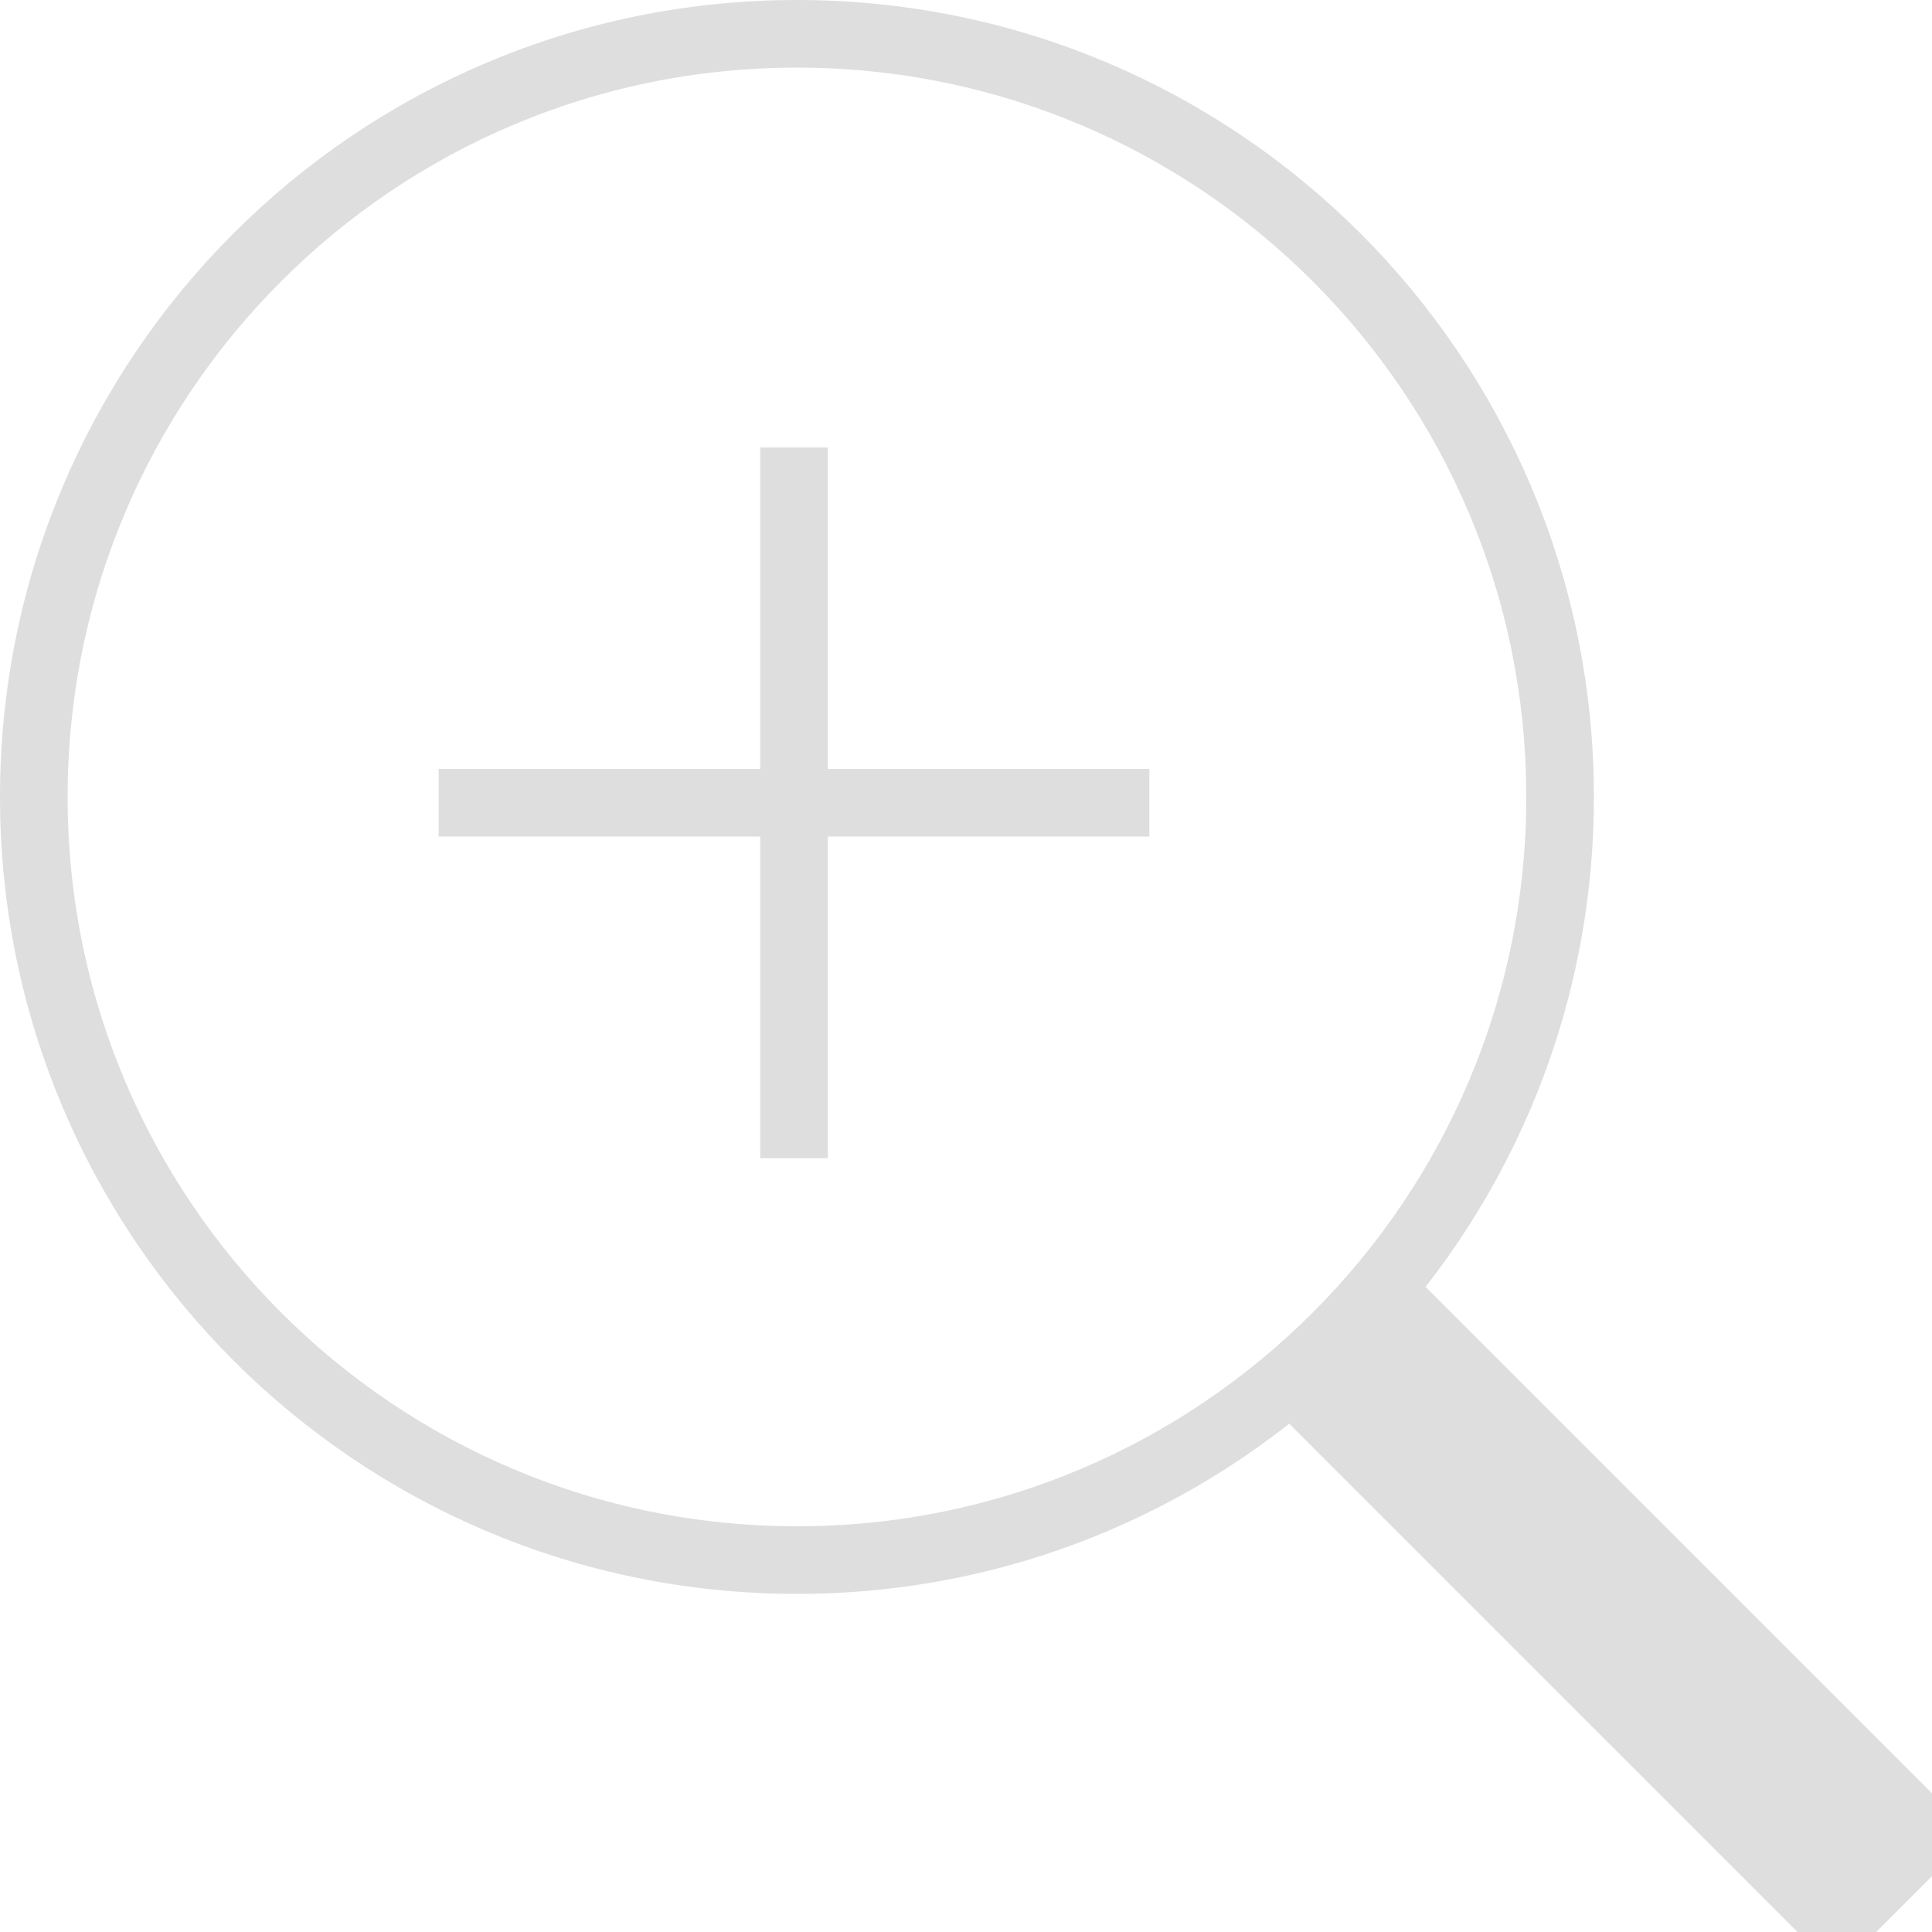
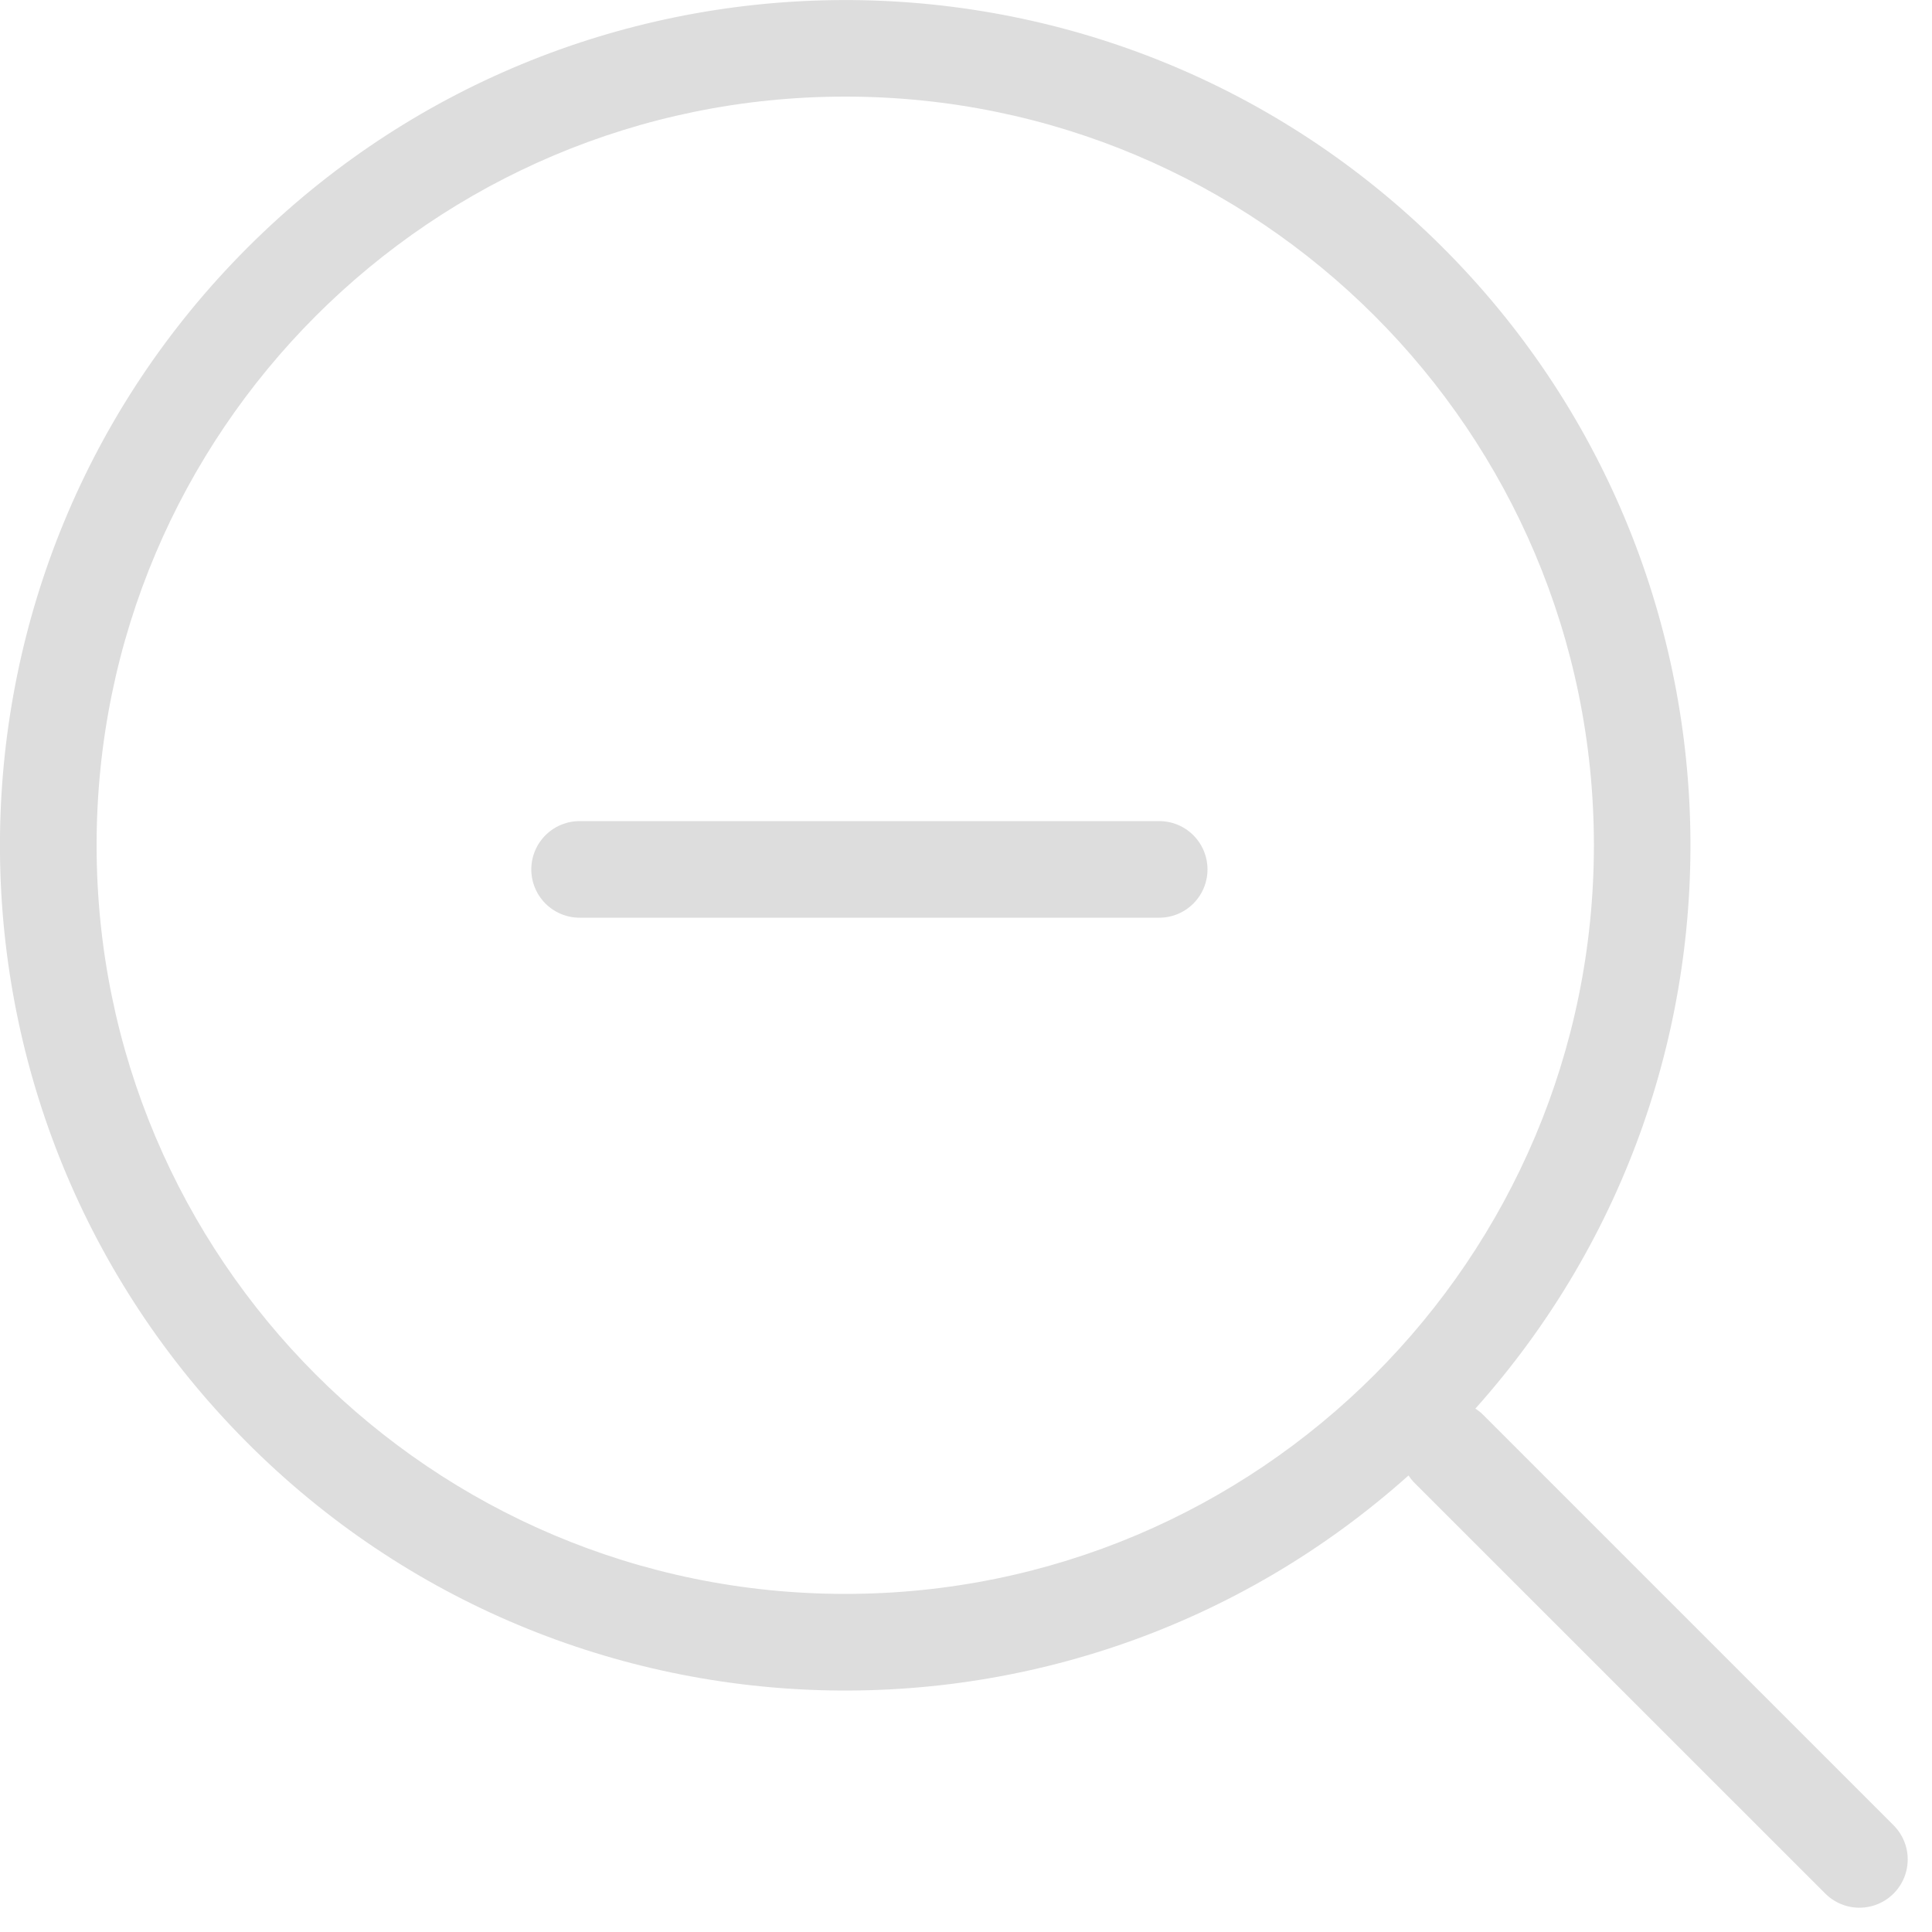
- <svg xmlns="http://www.w3.org/2000/svg" width="20" height="20">
+ <svg xmlns="http://www.w3.org/2000/svg" width="20" height="20" fill="none">
  <g>
-     <rect fill="none" id="canvas_background" height="22" width="22" y="-1" x="-1" />
-     <g display="none" id="canvasGrid">
-       <rect id="svg_2" fill="url(#gridpattern)" stroke-width="0" y="0" x="0" height="100%" width="100%" />
-     </g>
-   </g>
-   <g>
-     <ellipse stroke="#dedede" ry="7.9" rx="7.9" id="svg_9" cy="8.25" cx="8.25" fill-opacity="null" stroke-opacity="null" stroke-width="0.7" fill="none" />
-     <line stroke="#dedede" stroke-linecap="null" stroke-linejoin="null" id="svg_11" y2="19.7" x2="19.722" y1="13.836" x1="13.858" fill-opacity="null" stroke-opacity="null" stroke-width="2" fill="none" />
-     <line stroke-linecap="null" stroke-linejoin="null" id="svg_13" y2="8.31" x2="11.898" y1="8.31" x1="4.541" fill-opacity="null" stroke-width="0.7" stroke="#dedede" fill="none" />
-     <line transform="rotate(90 8.219175,8.310499) " stroke-linecap="null" stroke-linejoin="null" id="svg_14" y2="8.31" x2="11.898" y1="8.31" x1="4.541" fill-opacity="null" stroke-width="0.7" stroke="#dedede" fill="none" />
+     <path fill="#ddd" fill-rule="evenodd" d="M16.5 8.75a7.75 7.75 0 1 1-15.5 0 7.75 7.75 0 0 1 15.5 0Zm-1.919 6.524a8.75 8.75 0 1 1 .692-.692c.029.018.056.04.08.064l4.243 4.243a.5.5 0 1 1-.707.707l-4.243-4.242a.509.509 0 0 1-.065-.08Z" clip-rule="evenodd" />
+     <path stroke="#ddd" stroke-linecap="round" d="M6 9h6" />
  </g>
</svg>
